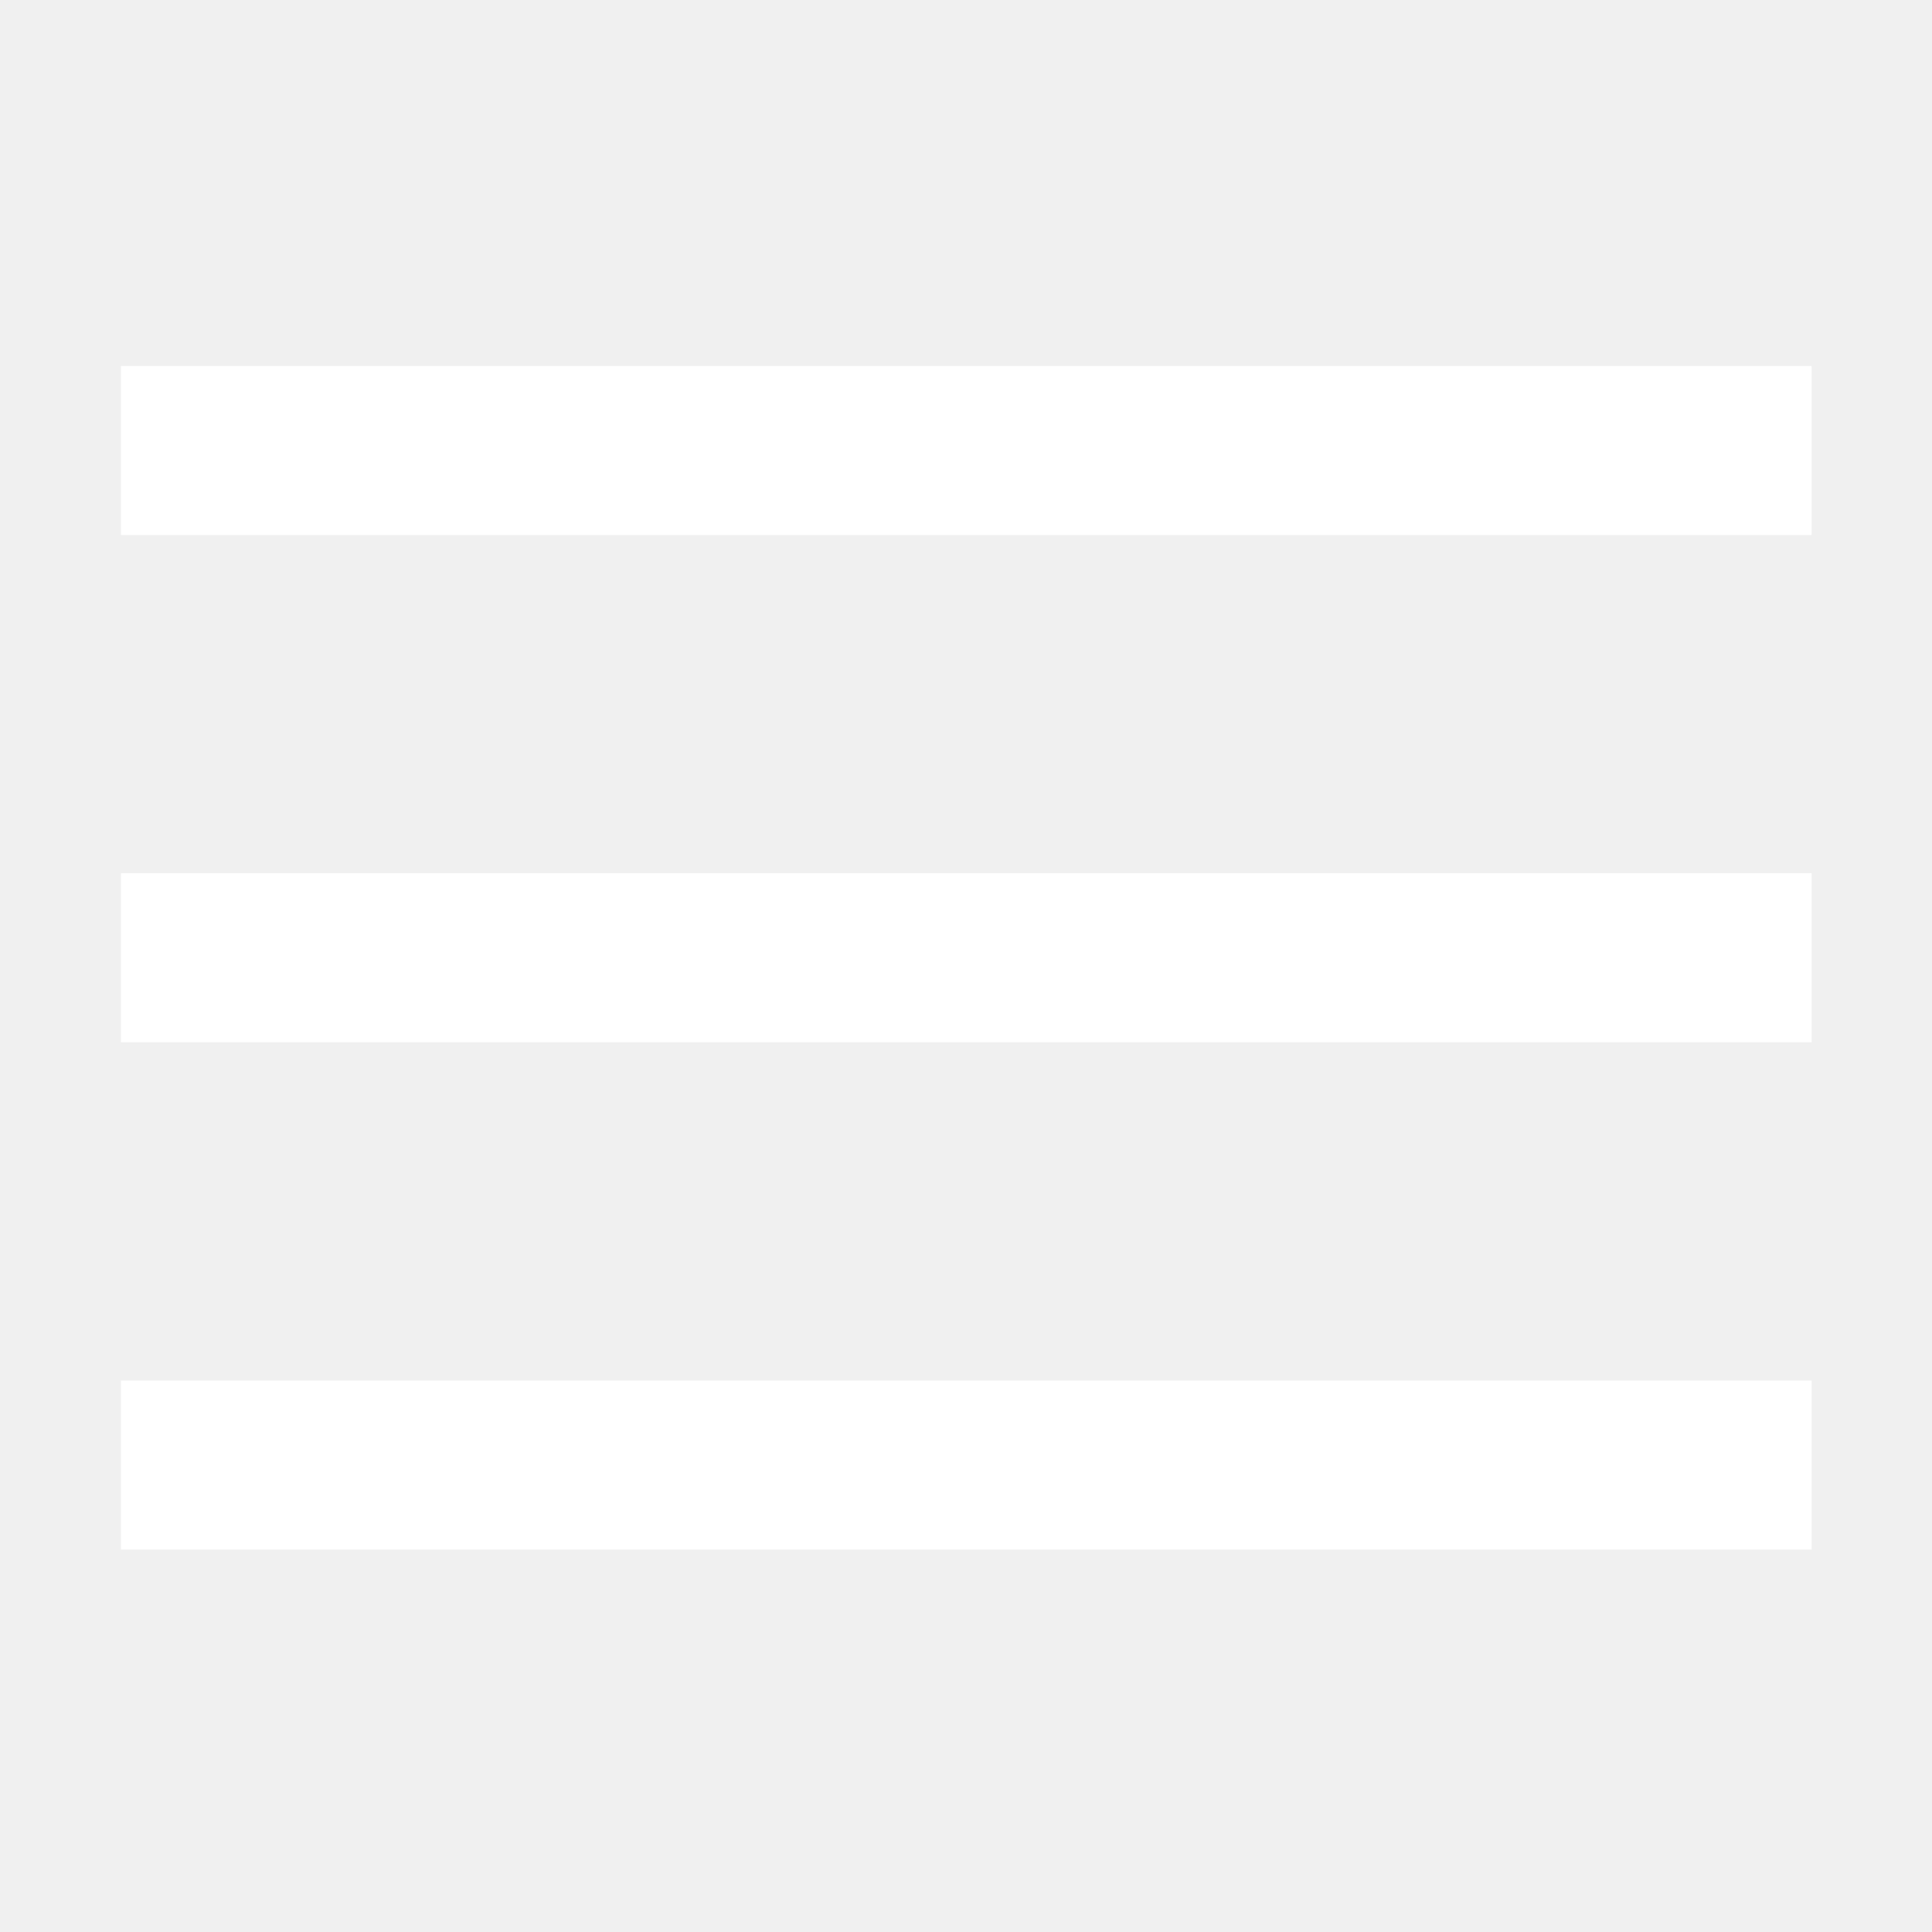
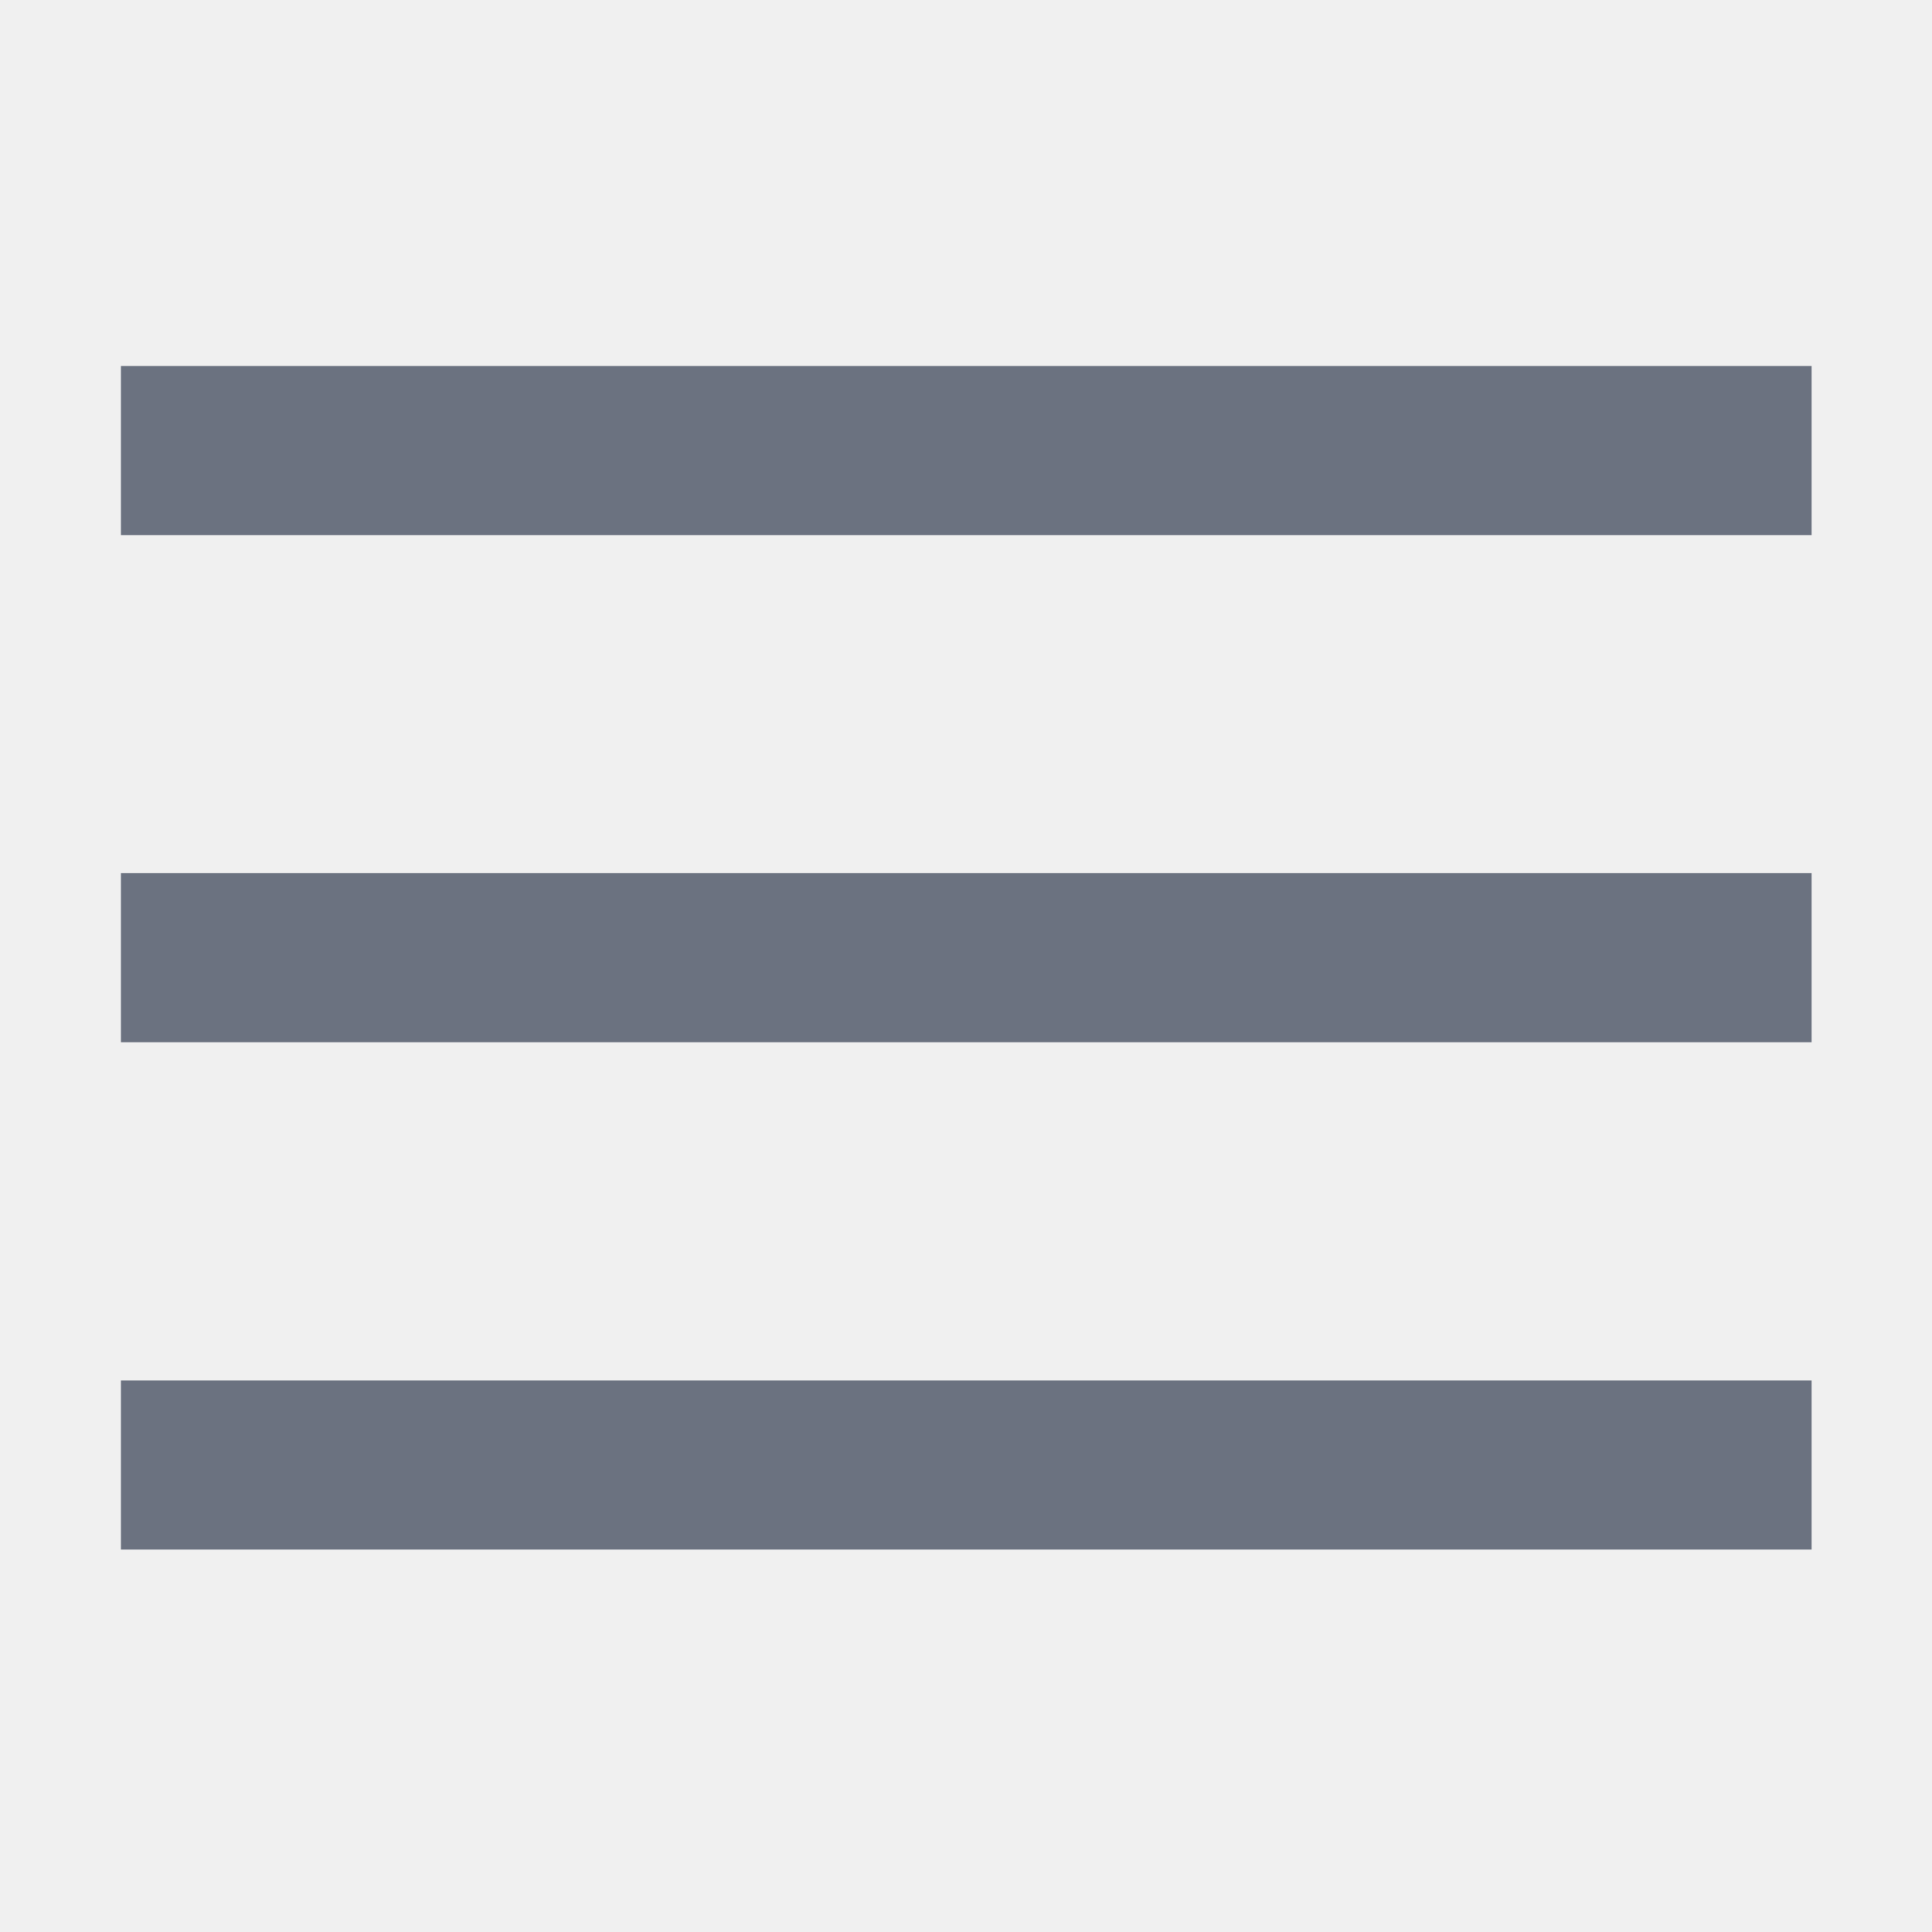
- <svg xmlns="http://www.w3.org/2000/svg" t="1778241525198" class="icon" viewBox="0 0 1024 1024" version="1.1" p-id="5668" data-spm-anchor-id="a313x.search_index.0.i3.62a23a81EEYNmS" width="200" height="200">
-   <path d="M64.1 194v89.6h896.1V194H64.1z m0 358.4h896.1v-89.6H64.1v89.6z m0 268.9h896.1v-89.6H64.1v89.6z" fill="#ffffff" p-id="5669" data-spm-anchor-id="a313x.search_index.0.i2.62a23a81EEYNmS" class="selected" />
+ <svg xmlns="http://www.w3.org/2000/svg" viewBox="0 0 1024 1024" width="200" height="200">
+   <path d="M64.1 194v89.6h896.1V194H64.1z m0 358.4h896.1v-89.6H64.1v89.6z m0 268.9h896.1v-89.6H64.1v89.6z" fill="#6b7280" />
</svg>
